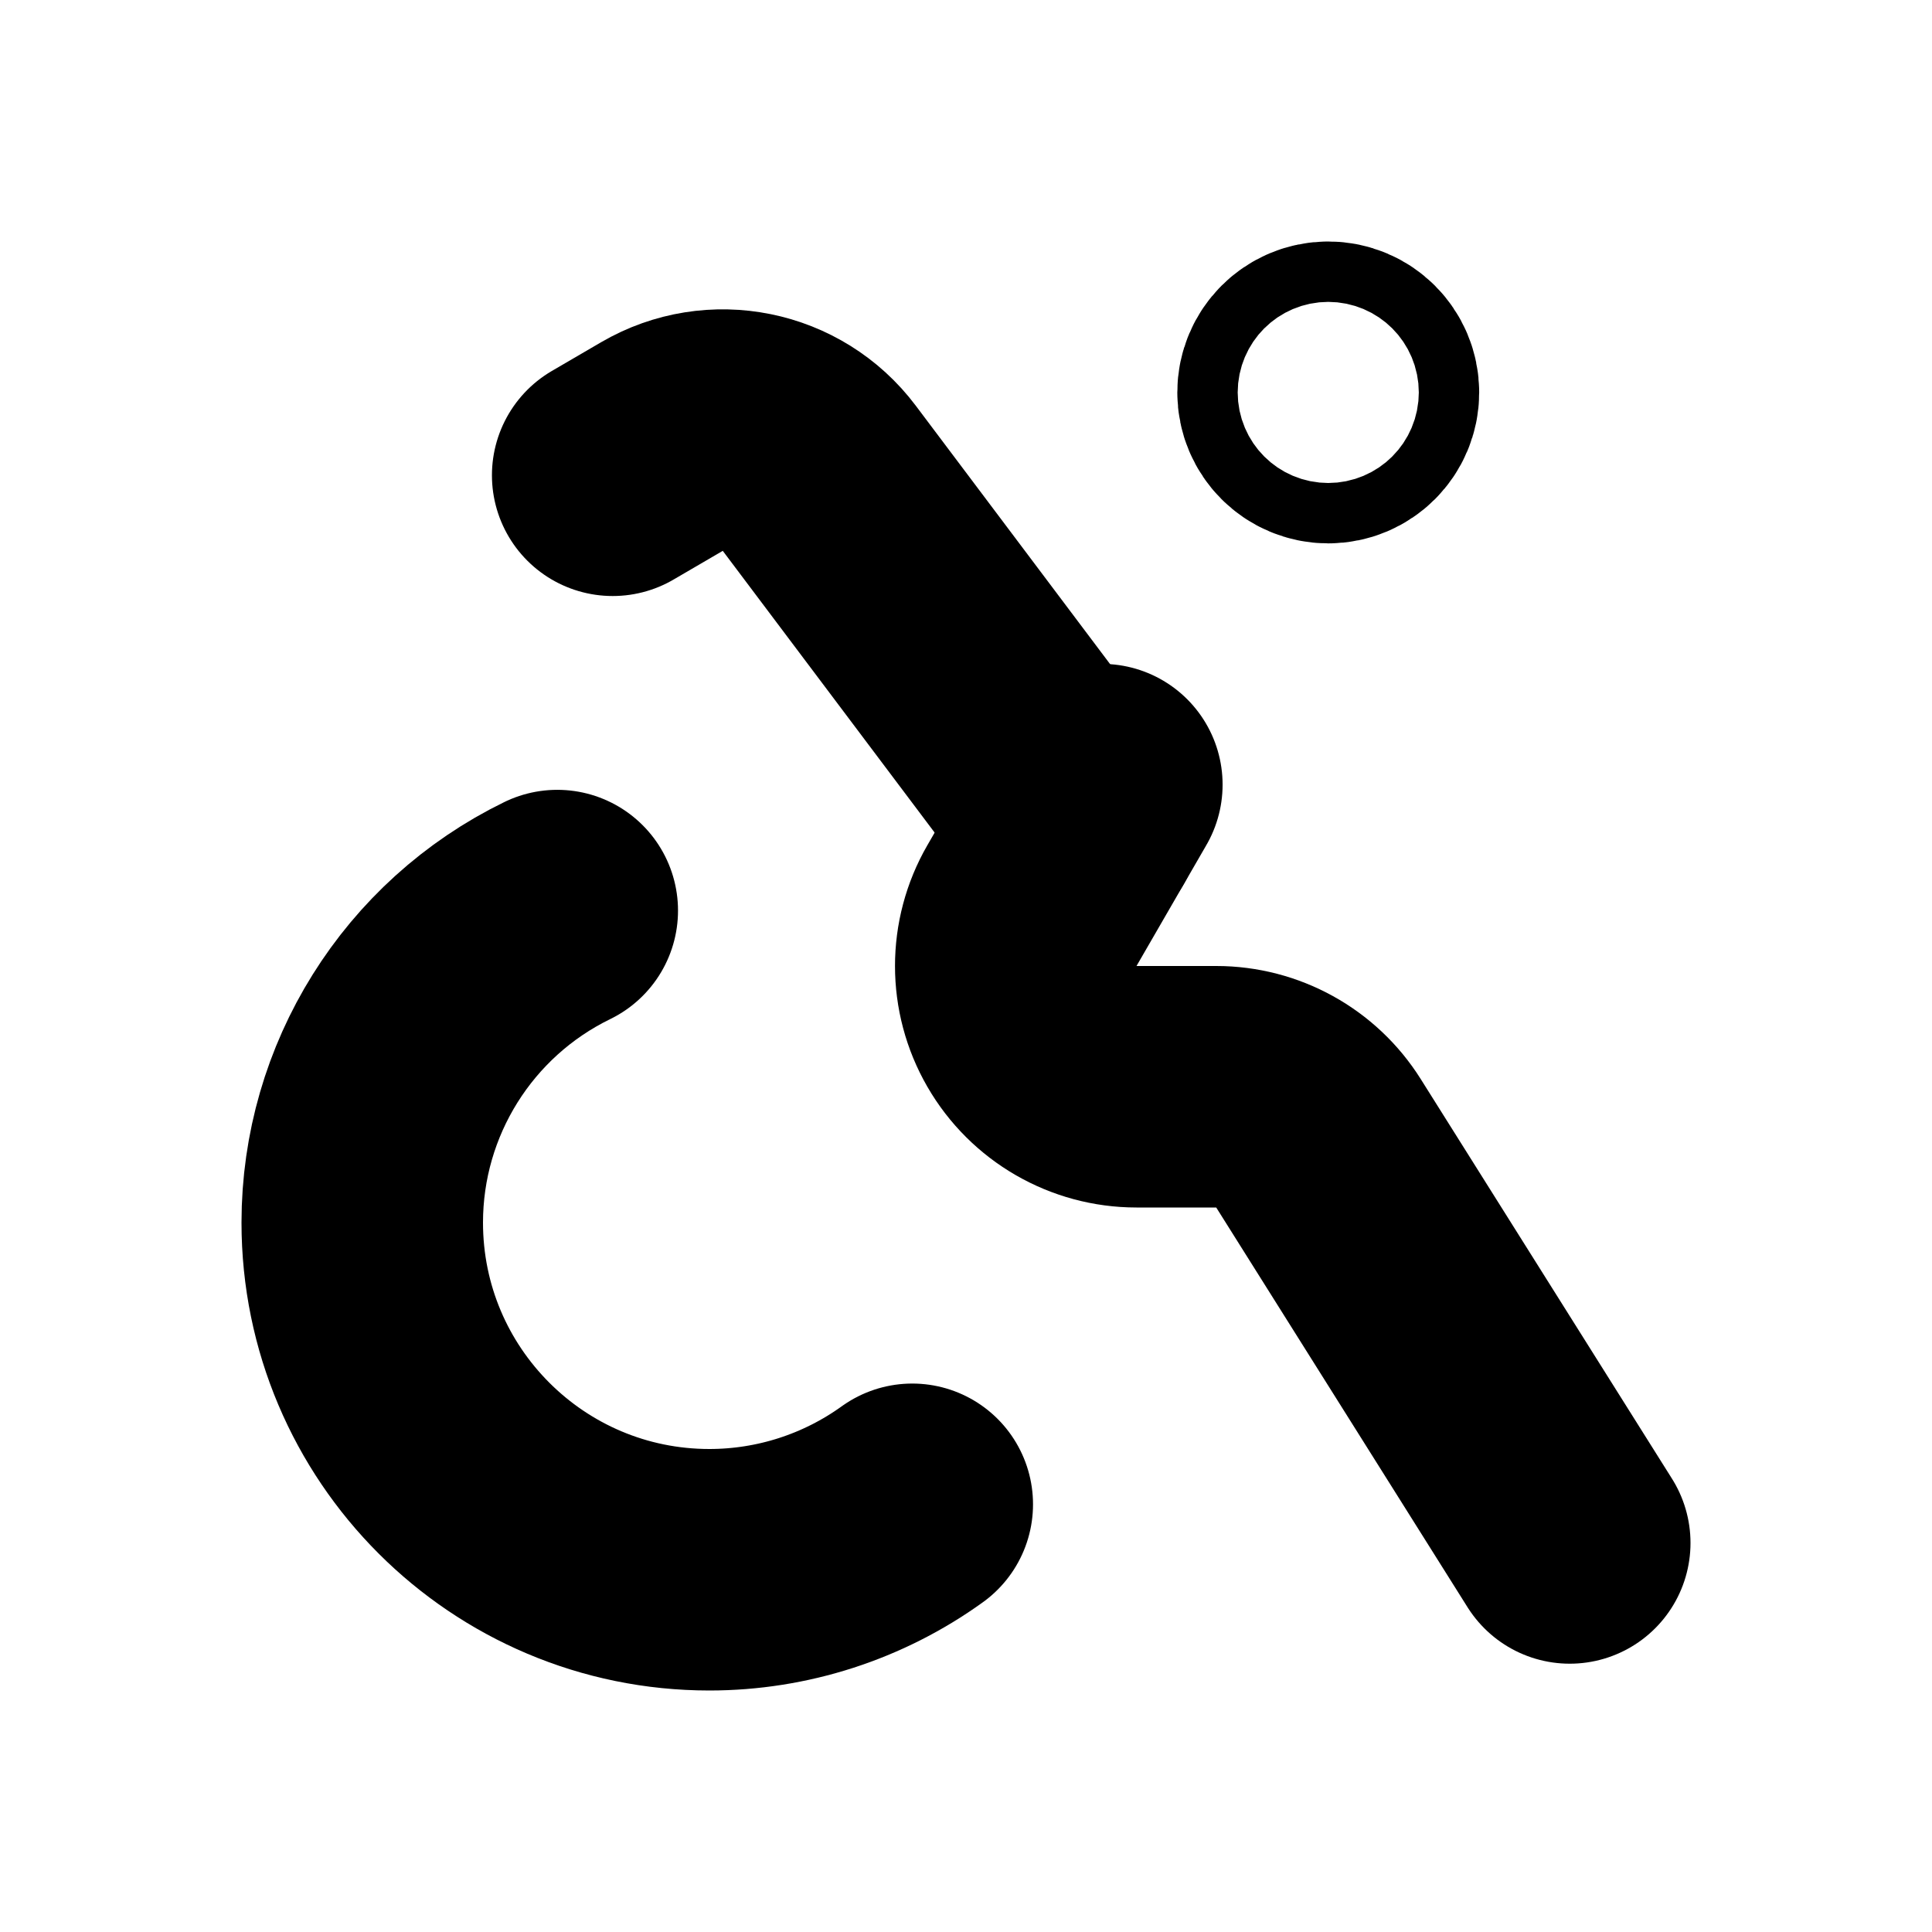
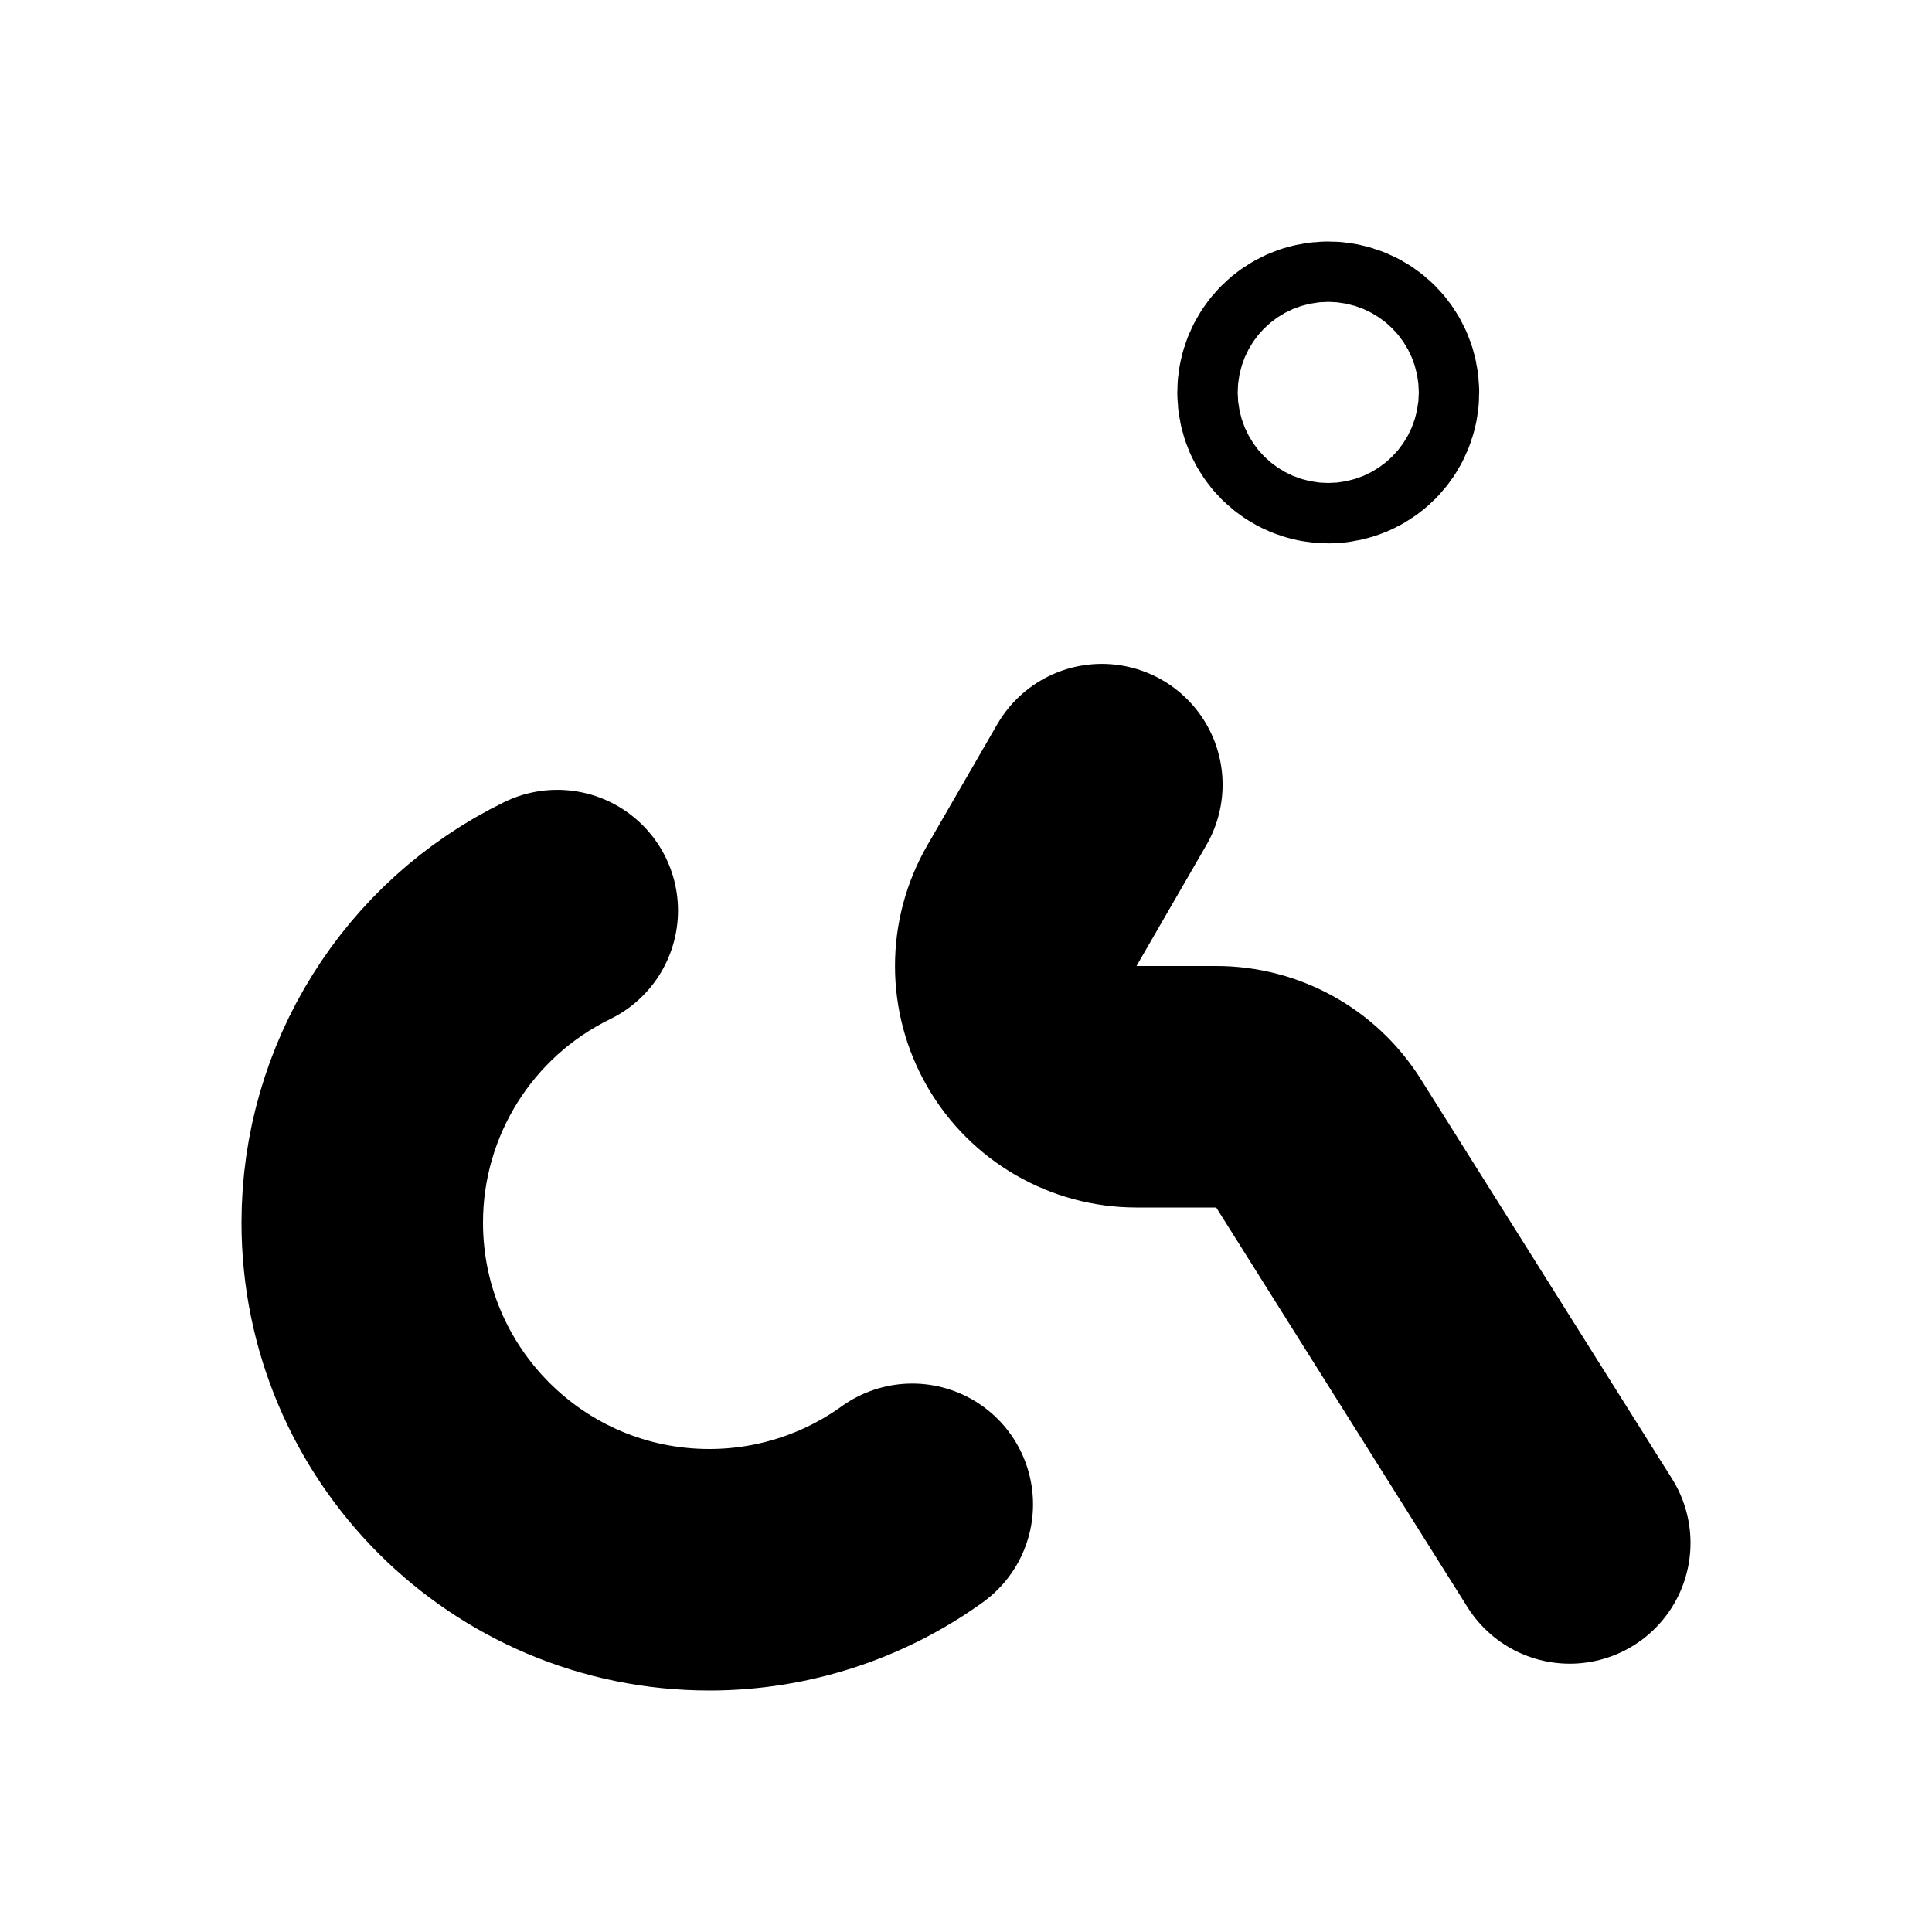
<svg xmlns="http://www.w3.org/2000/svg" viewBox="0 0 16 16" fill="none" stroke="currentColor" stroke-width="2" stroke-linecap="round" stroke-linejoin="round">
  <path d="M10.75 3.25A0.25 0.25 0 1 0 11.25 3.25A0.25 0.25 0 1 0 10.75 3.25Z" />
  <path d="M9.125 6.498L8.546 7.5A1 1 0 0 0 9.412 9L10.072 9A1 1 0 0 1 10.919 9.468L13 12.778" />
-   <path d="M8.937 6.823L6.785 3.961A1 1 0 0 0 5.482 3.698L5.074 3.936" />
  <path d="M4.615 7.541A2.875 2.875 0 0 0 3 10.125A2.875 2.875 0 0 0 5.875 13A2.875 2.875 0 0 0 7.555 12.458" />
</svg>
